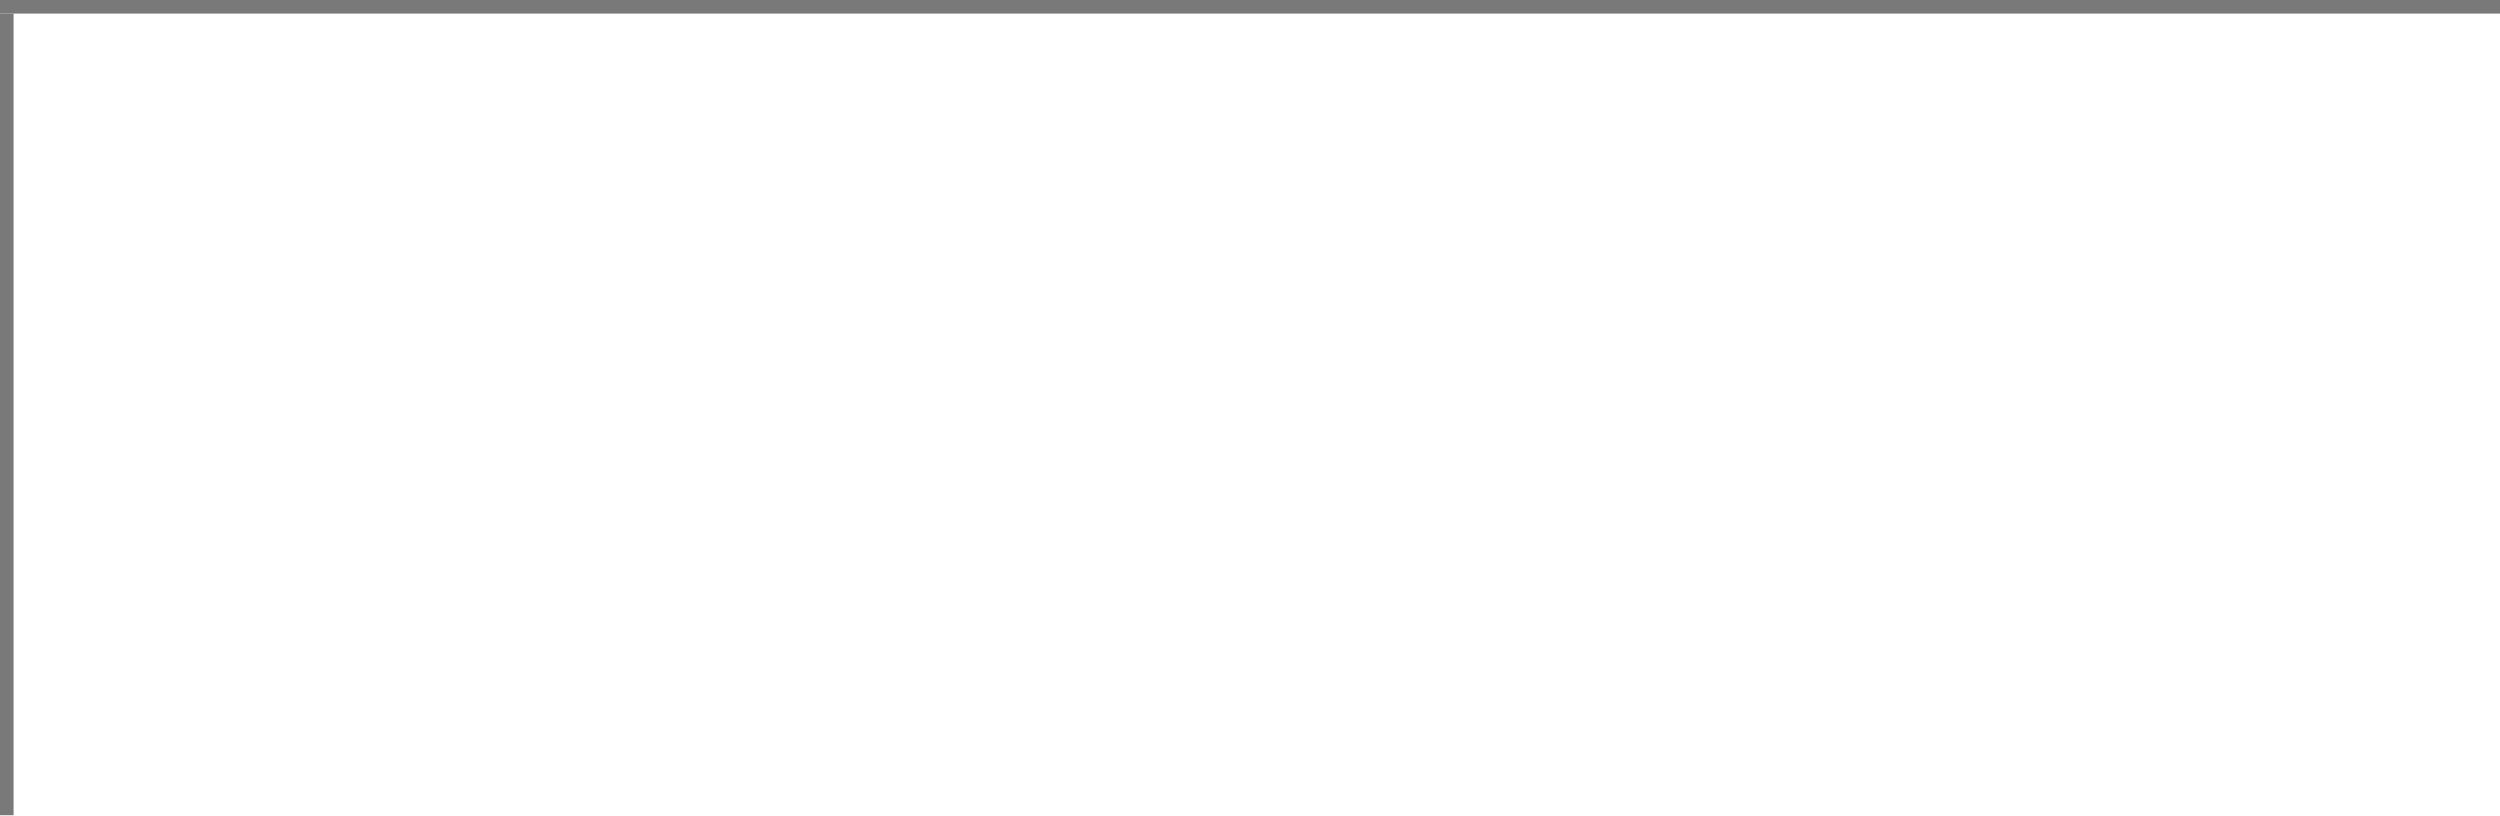
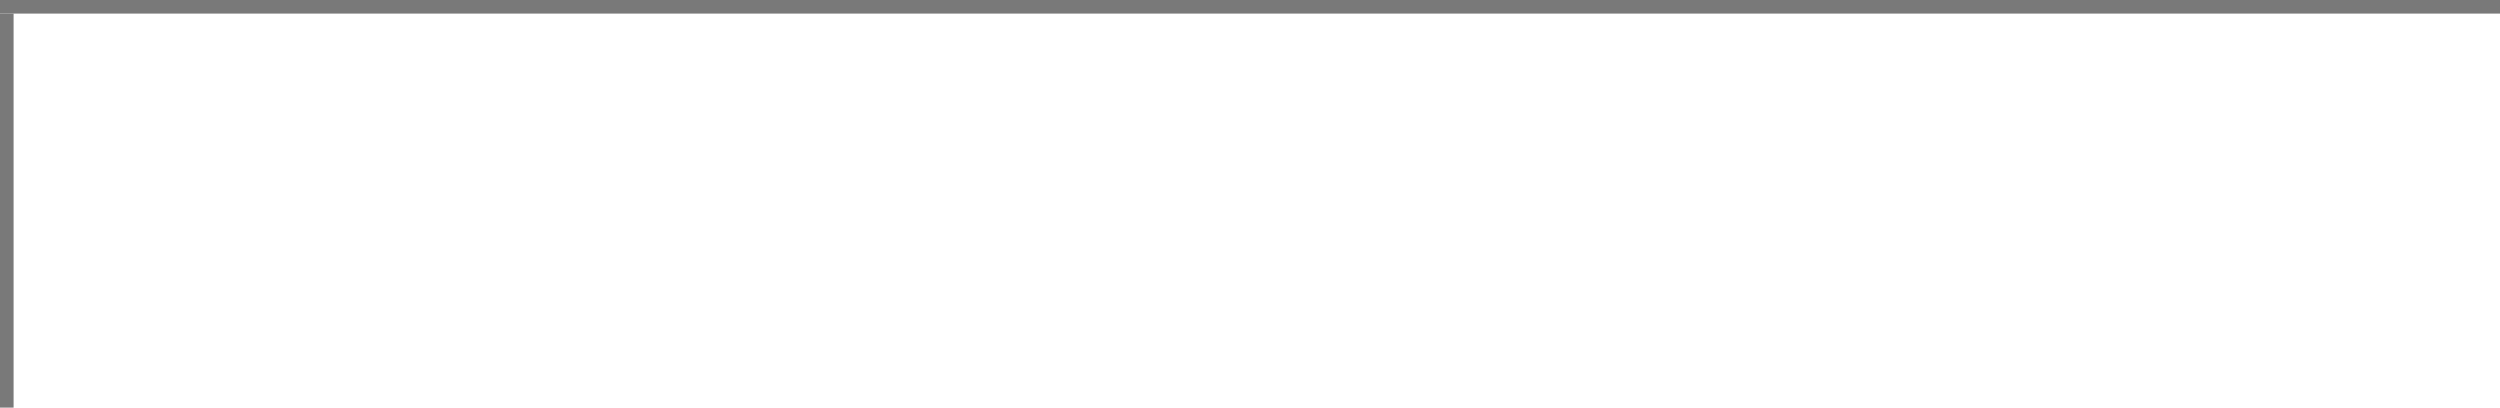
- <svg xmlns="http://www.w3.org/2000/svg" version="1.1" width="184px" height="60px" viewBox="447 30 184 60">
-   <path d="M 1 1  L 184 1  L 184 60  L 1 60  L 1 1  Z " fill-rule="nonzero" fill="rgba(255, 255, 255, 1)" stroke="none" transform="matrix(1 0 0 1 447 30 )" class="fill" />
-   <path d="M 0.5 1  L 0.5 60  " stroke-width="1" stroke-dasharray="0" stroke="rgba(121, 121, 121, 1)" fill="none" transform="matrix(1 0 0 1 447 30 )" class="stroke" />
-   <path d="M 0 0.5  L 184 0.5  " stroke-width="1" stroke-dasharray="0" stroke="rgba(121, 121, 121, 1)" fill="none" transform="matrix(1 0 0 1 447 30 )" class="stroke" />
+ <svg xmlns="http://www.w3.org/2000/svg" version="1.1" width="184px" height="30px" viewBox="447 0 184 30">
+   <path d="M 1 1  L 184 1  L 184 30  L 1 30  L 1 1  Z " fill-rule="nonzero" fill="rgba(255, 255, 255, 1)" stroke="none" transform="matrix(1 0 0 1 447 0 )" class="fill" />
+   <path d="M 0.5 1  L 0.5 30  " stroke-width="1" stroke-dasharray="0" stroke="rgba(121, 121, 121, 1)" fill="none" transform="matrix(1 0 0 1 447 0 )" class="stroke" />
+   <path d="M 0 0.5  L 184 0.5  " stroke-width="1" stroke-dasharray="0" stroke="rgba(121, 121, 121, 1)" fill="none" transform="matrix(1 0 0 1 447 0 )" class="stroke" />
</svg>
